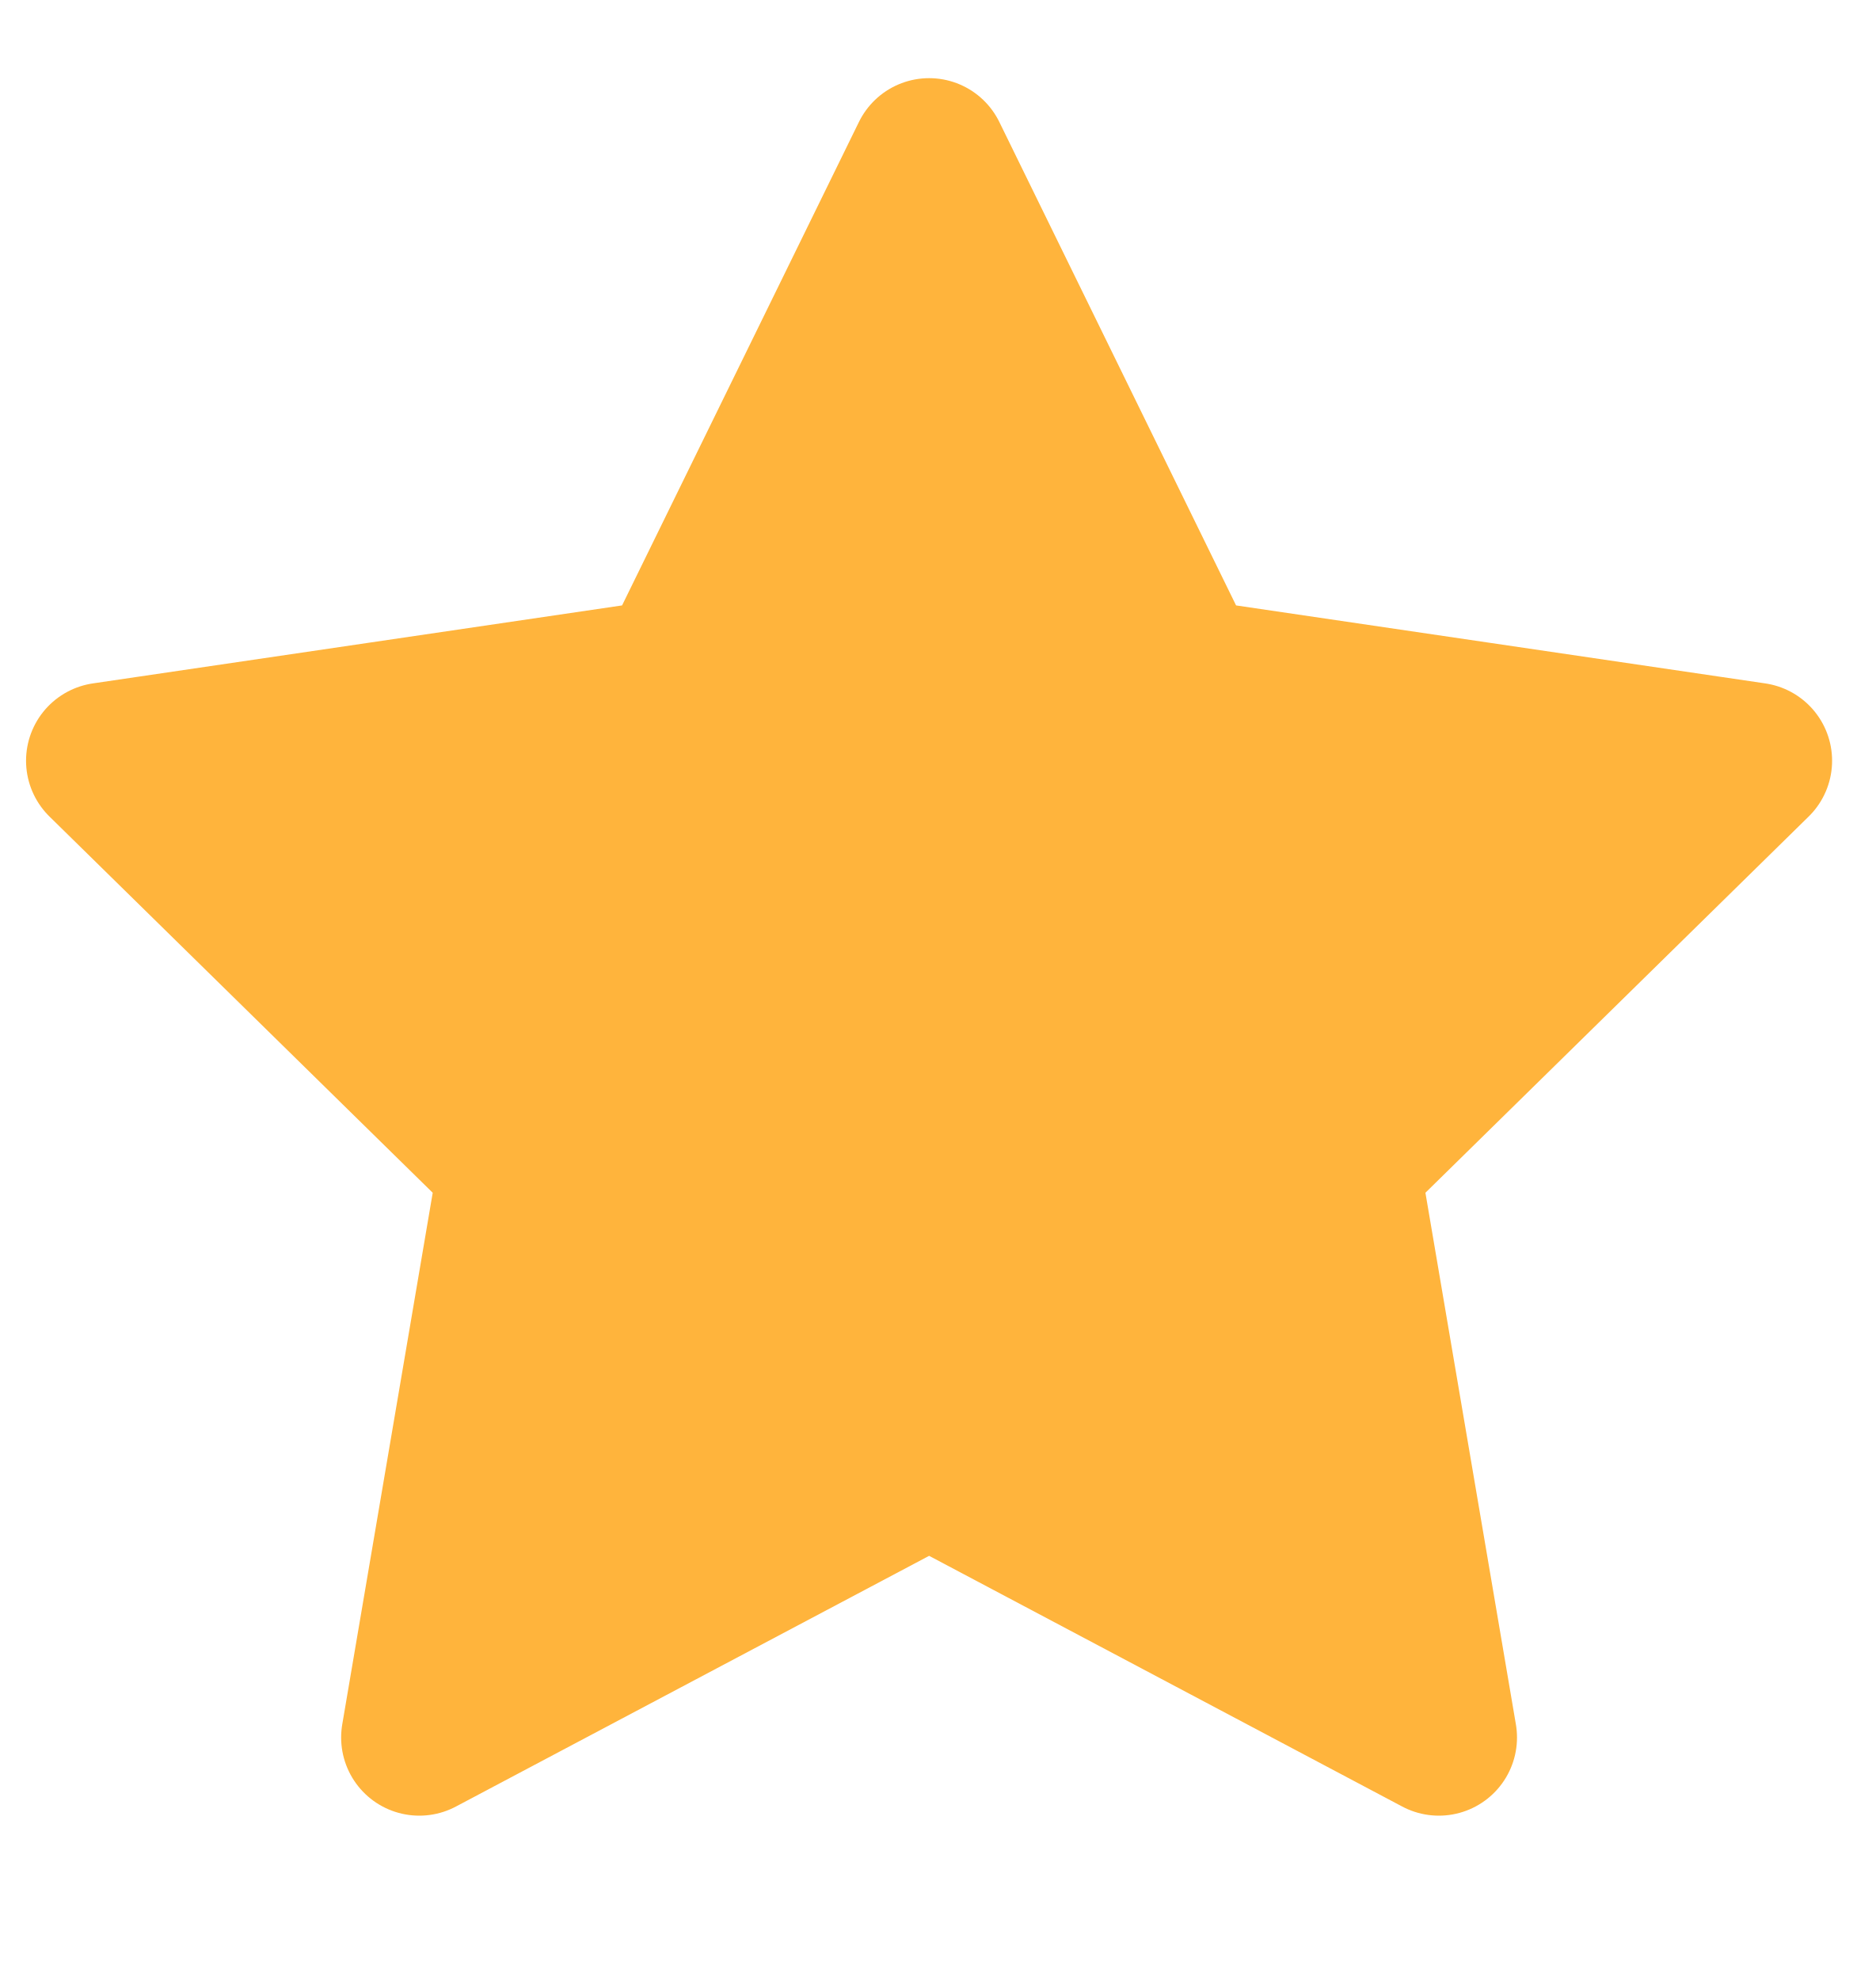
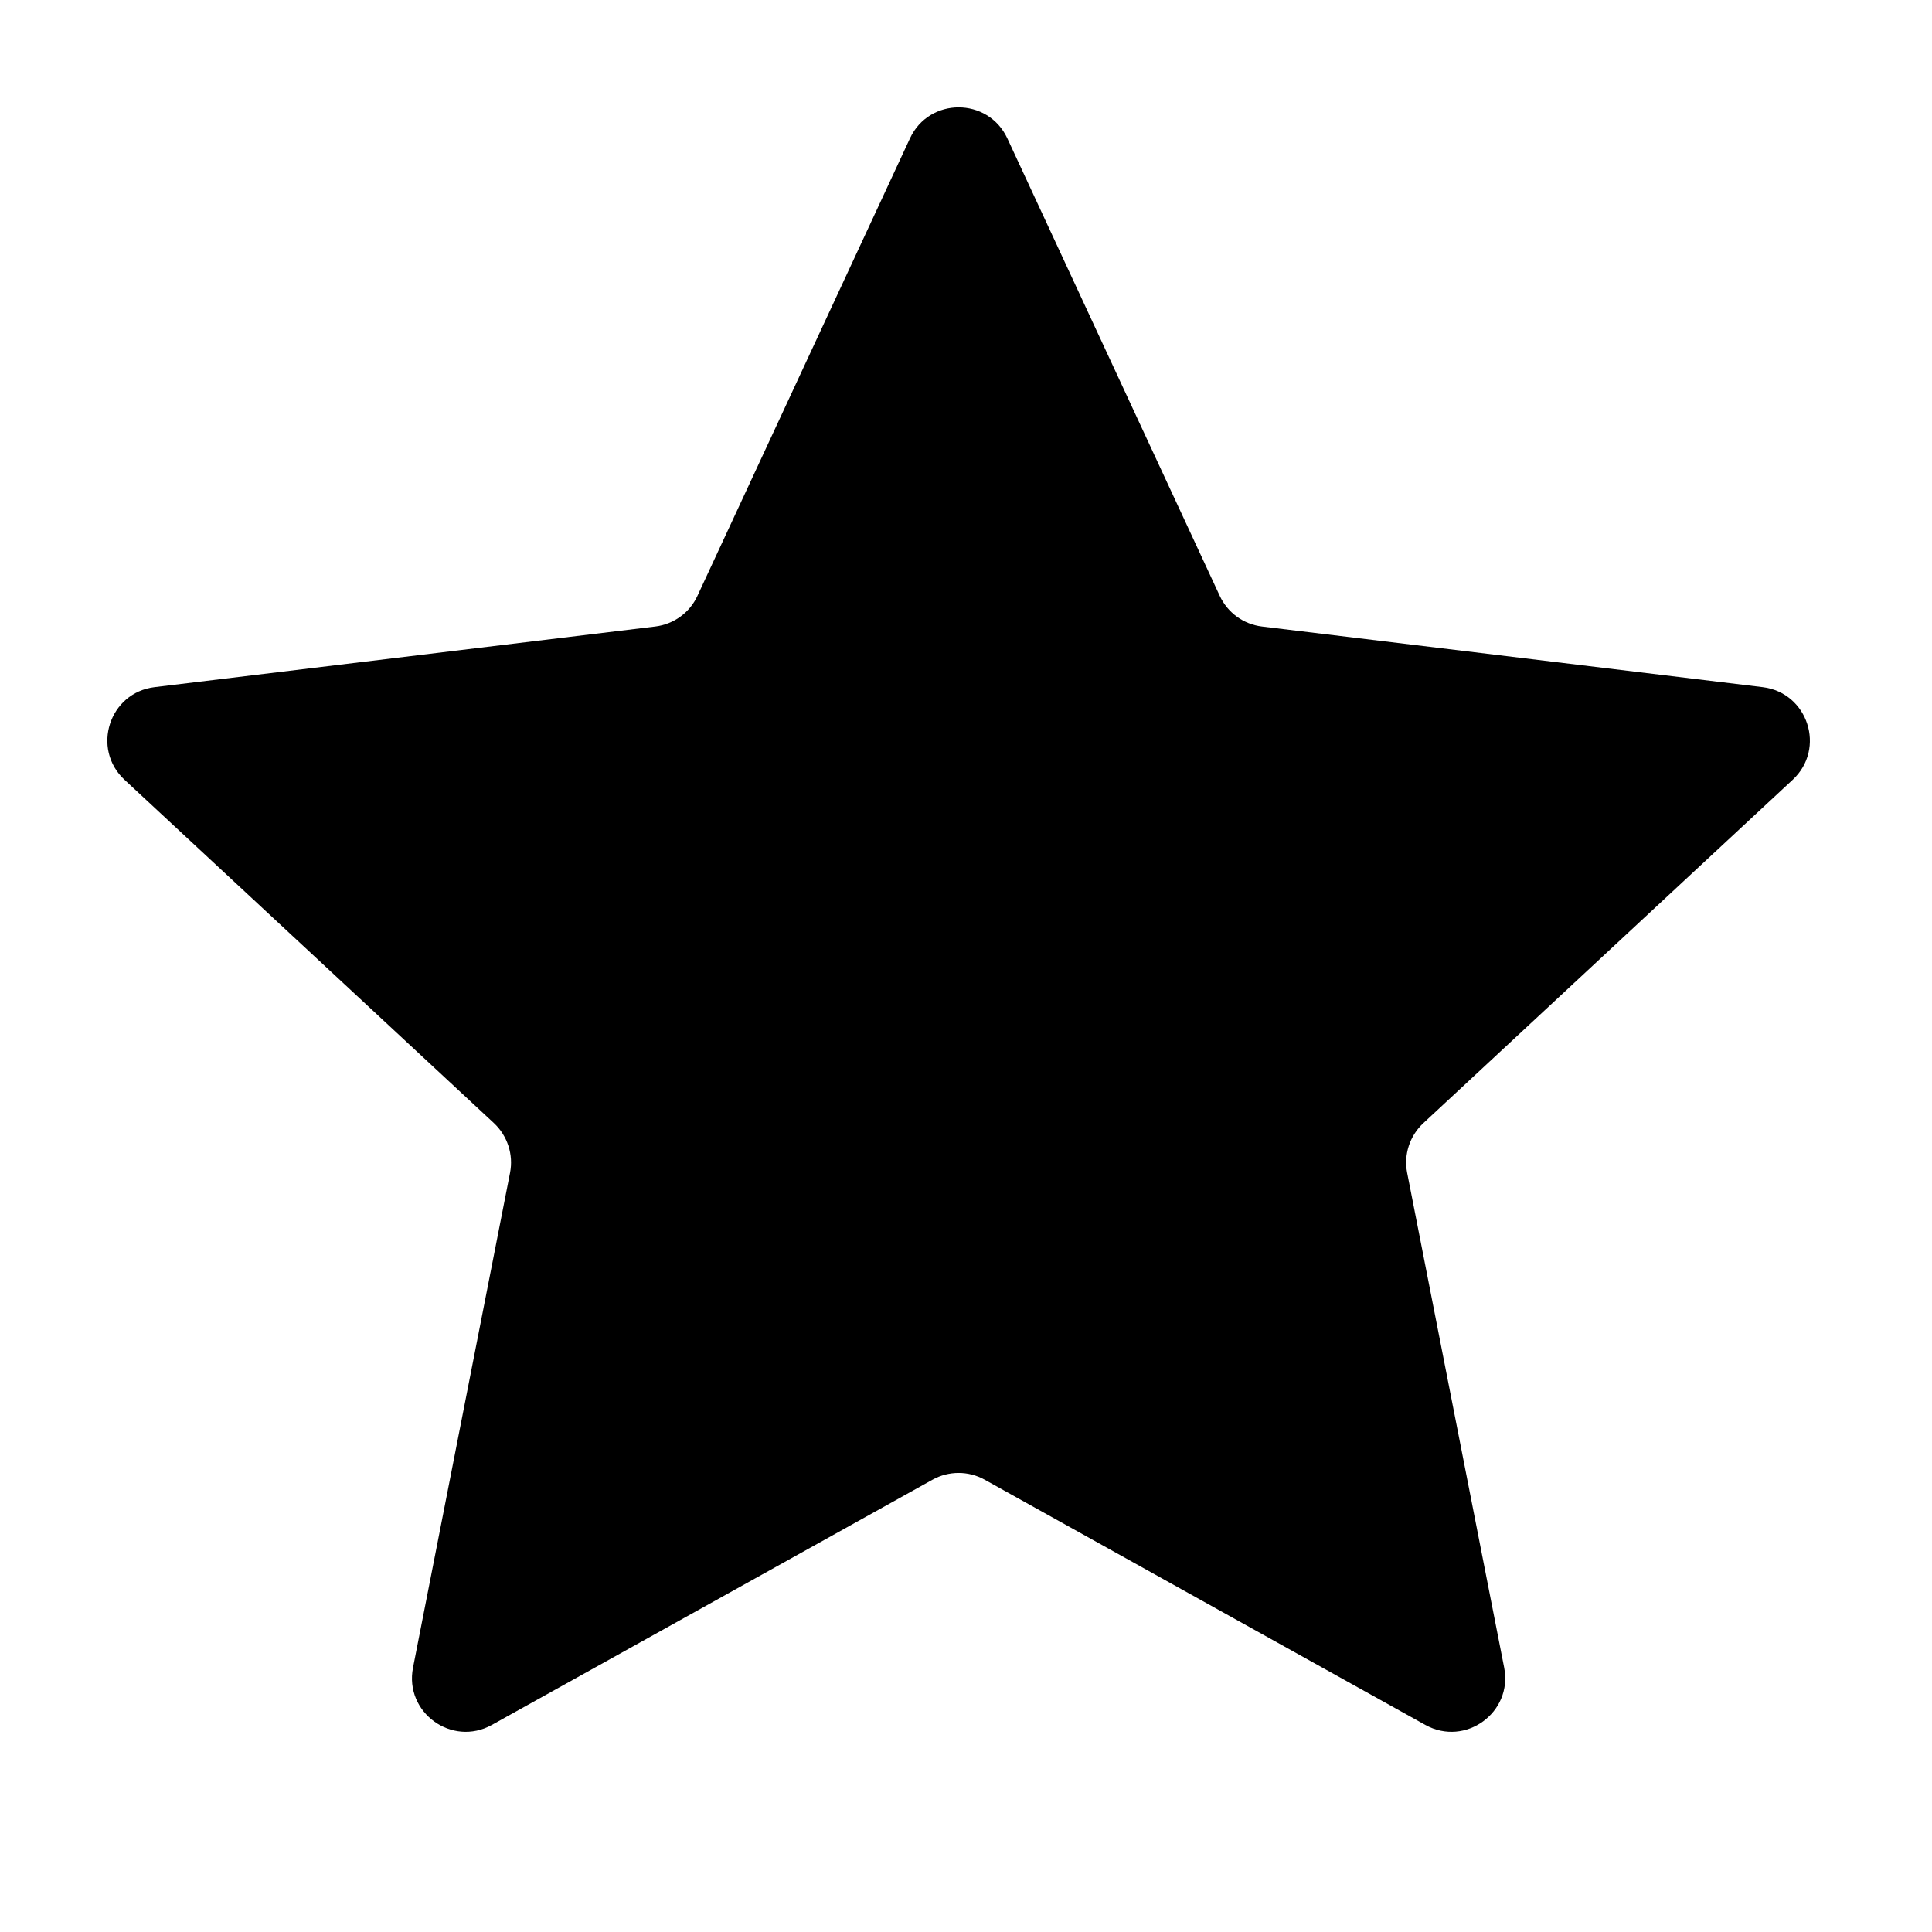
- <svg xmlns="http://www.w3.org/2000/svg" width="18" height="19" viewBox="0 0 18 19" fill="none">
-   <path fill-rule="evenodd" clip-rule="evenodd" d="M8.917 1.5L11.363 6.494L16.833 7.3L12.875 11.185L13.809 16.673L8.917 14.081L4.024 16.673L4.958 11.185L1 7.3L6.47 6.494L8.917 1.5Z" fill="#FFB43C" stroke="#FFB43C" stroke-width="1.5" stroke-linecap="round" stroke-linejoin="round" />
+ <svg xmlns="http://www.w3.org/2000/svg" width="18" height="18" viewBox="0 0 18 18">
+   <g id="Frame 5233">
+     <path id="Star 1" d="M8.478 1.289C8.657 0.904 9.205 0.904 9.385 1.289L11.364 5.551C11.437 5.708 11.585 5.816 11.757 5.837L16.422 6.402C16.844 6.453 17.014 6.975 16.702 7.265L13.261 10.464C13.134 10.582 13.077 10.757 13.11 10.926L14.014 15.537C14.096 15.955 13.652 16.277 13.28 16.071L9.174 13.786C9.023 13.702 8.839 13.702 8.688 13.786L4.582 16.071C4.21 16.277 3.766 15.955 3.848 15.537L4.752 10.926C4.785 10.757 4.728 10.582 4.602 10.464L1.16 7.265C0.849 6.975 1.018 6.453 1.44 6.402L6.105 5.837C6.277 5.816 6.426 5.708 6.498 5.551L8.478 1.289Z" />
+   </g>
</svg>
